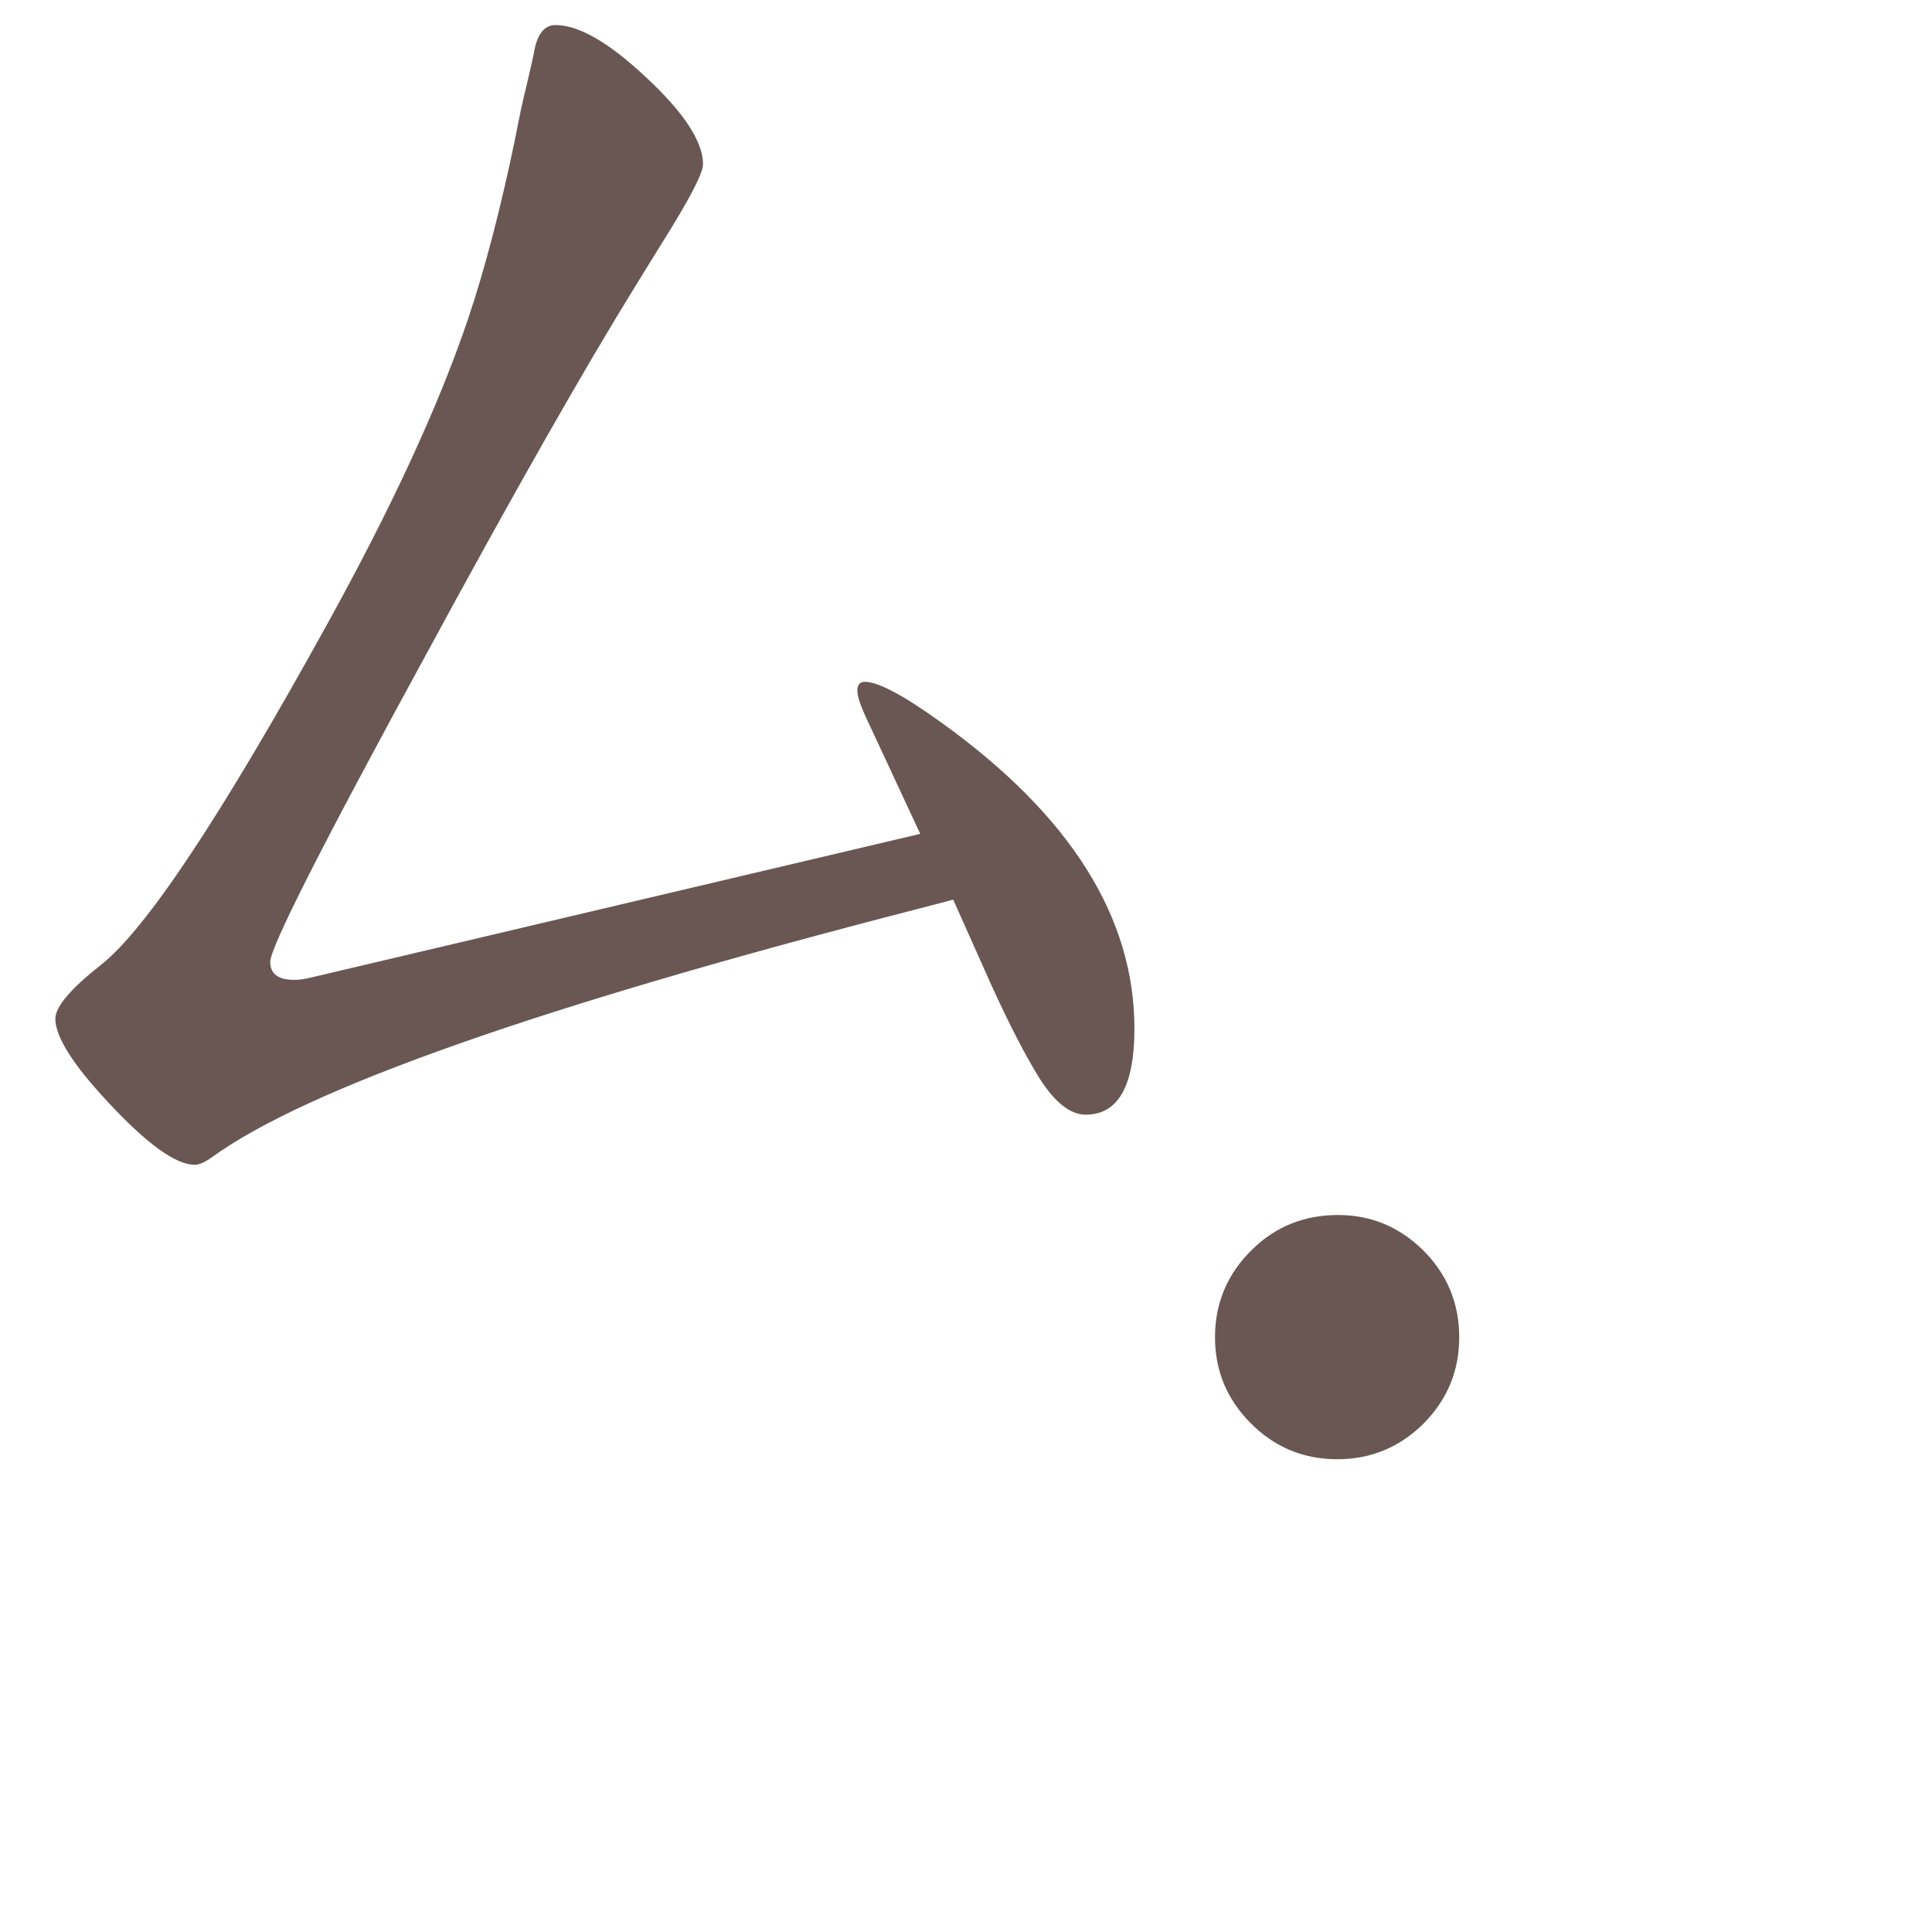
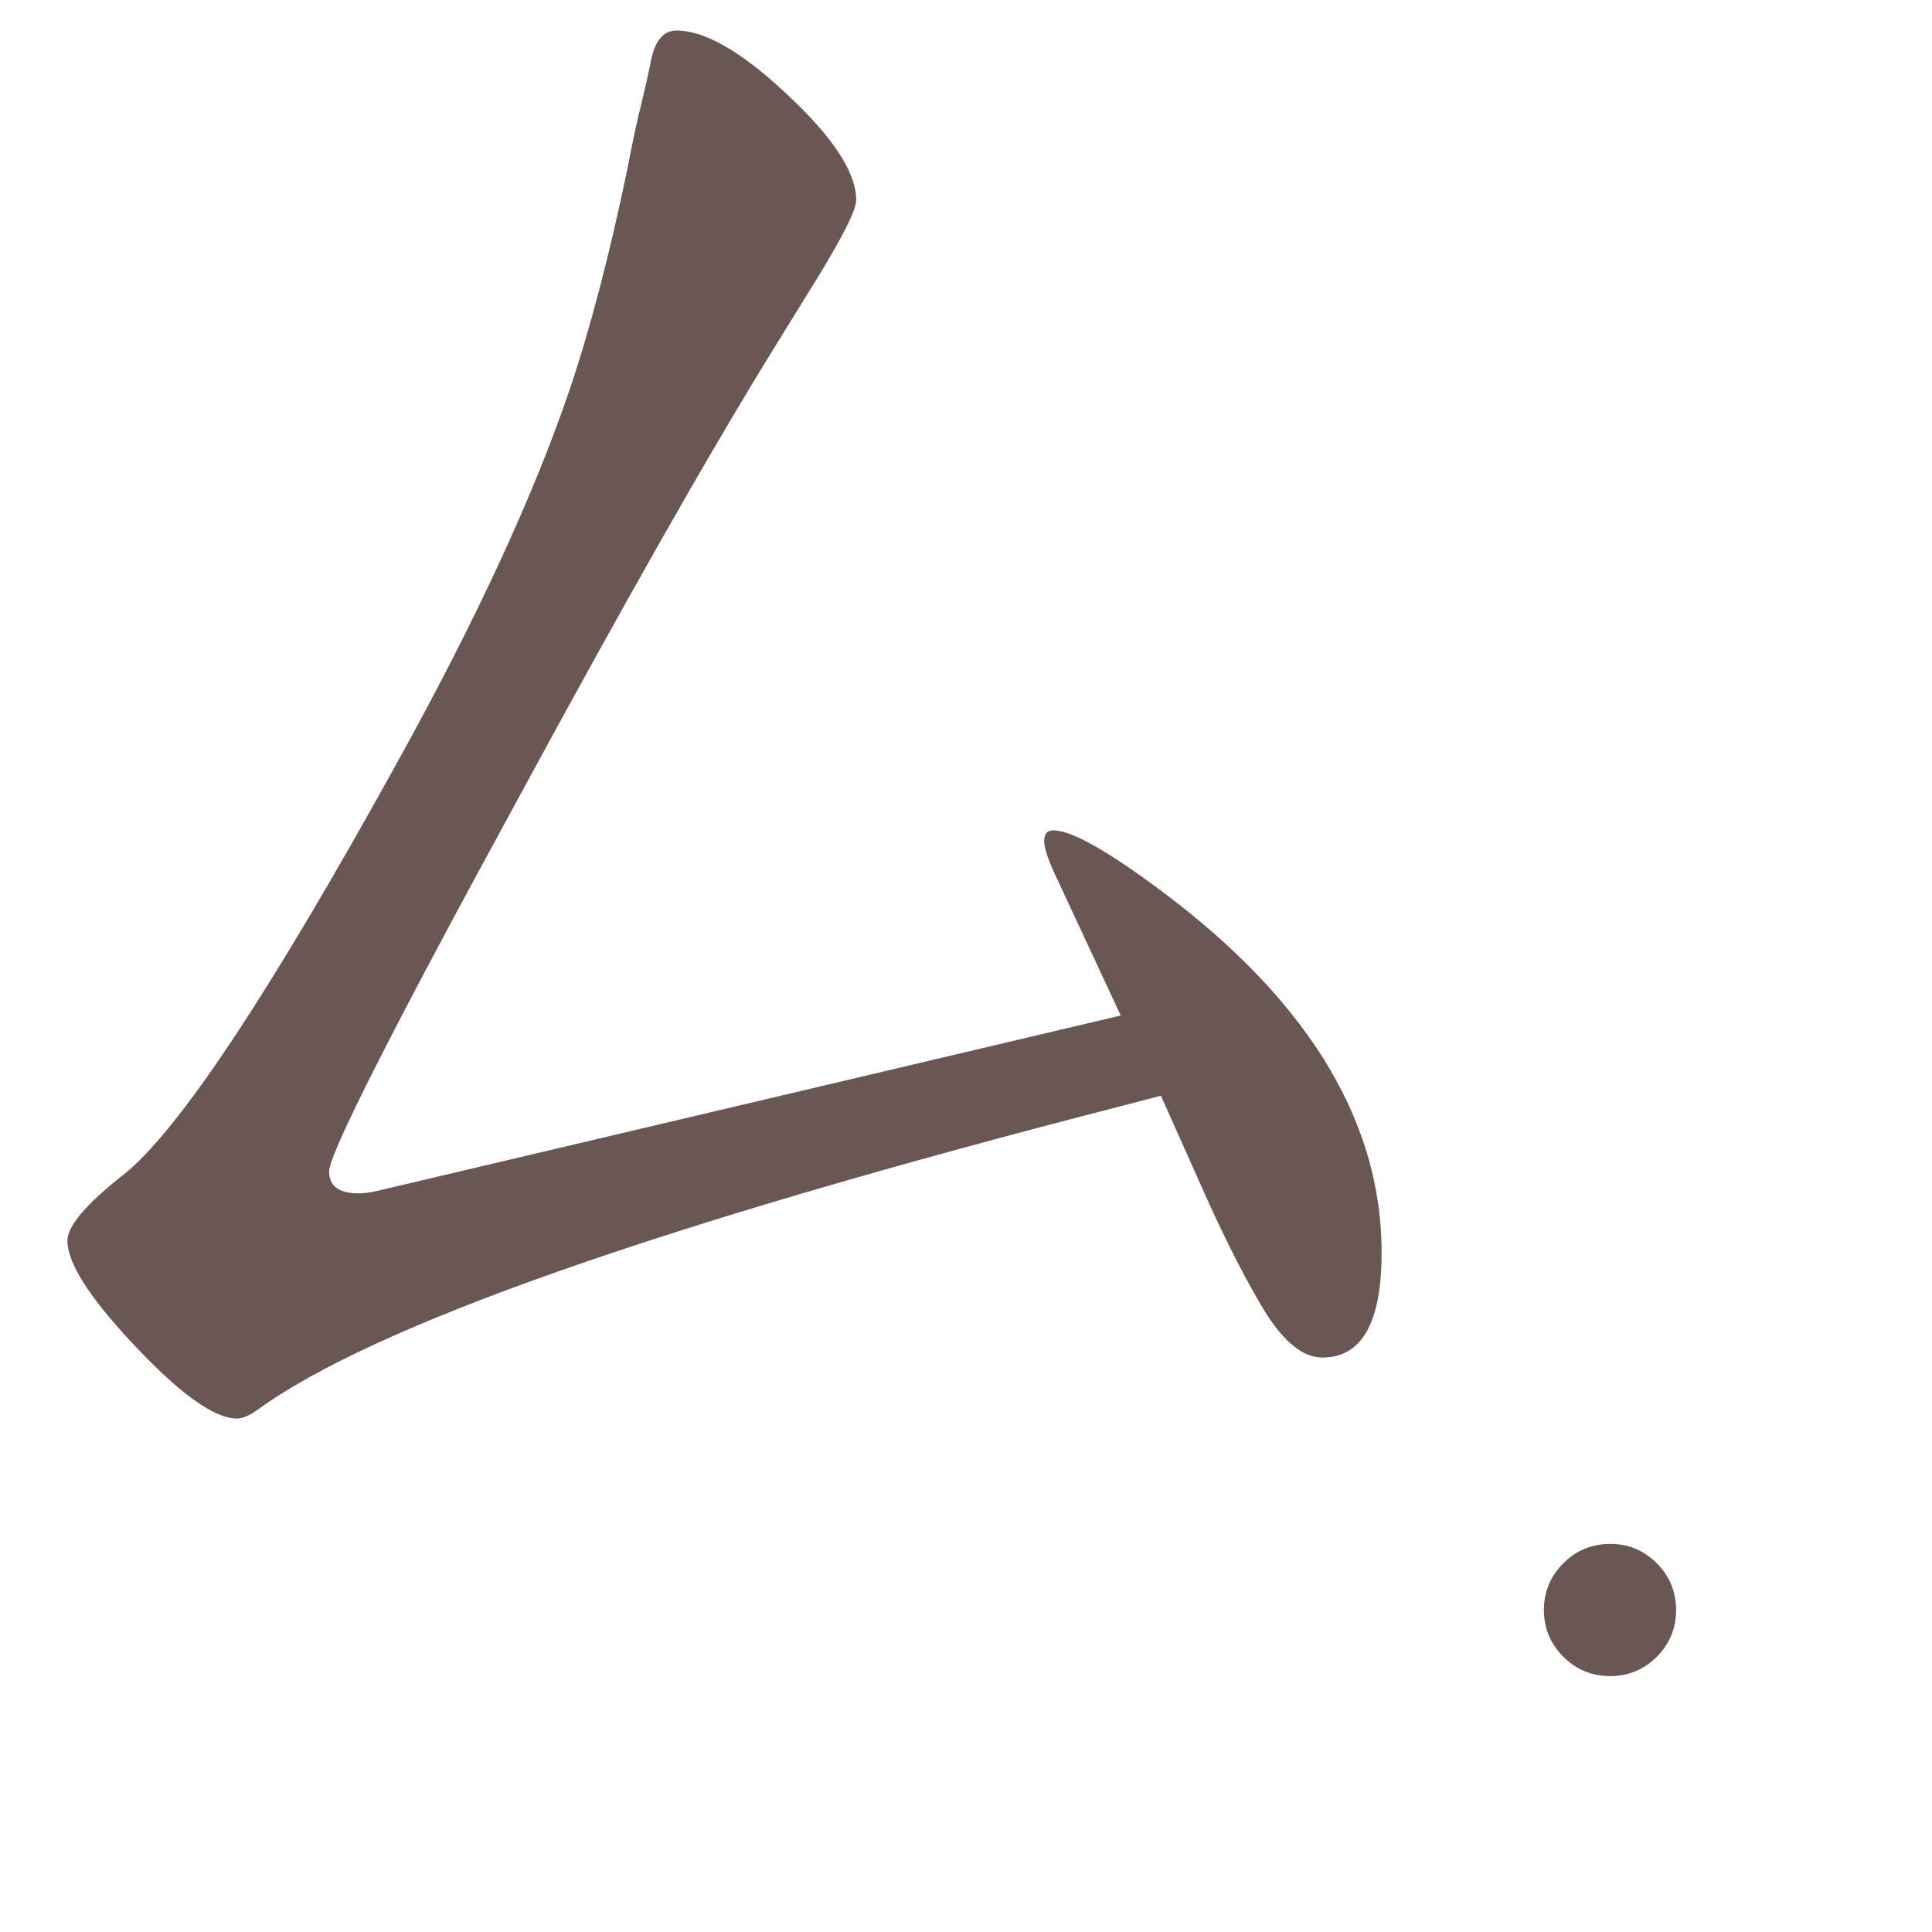
- <svg xmlns="http://www.w3.org/2000/svg" width="24mm" height="24mm" viewBox="0 0 24 24" version="1.1" id="svg3255">
-   <defs id="defs3249" />
-   <g id="layer1" transform="translate(-194.375,-50.74405)">
-     <g id="g2400" transform="matrix(0.8210912,0,0,0.8210912,-14.49083,-78.07823)">
-       <rect style="fill:none;fill-opacity:0.6;stroke-width:0.083" id="rect233-5-7-5-9-1-6-6-3" width="29.229" height="29.229" x="254.376" y="156.892" />
-       <g id="g4191-0" transform="matrix(0.6158185,0,0,0.6158185,198.5488,40.40179)">
+ <svg xmlns="http://www.w3.org/2000/svg" width="24mm" height="24mm" viewBox="0 0 24 24" version="1.1" id="svg4953">
+   <defs id="defs4947" />
+   <g id="layer1" transform="translate(-93.83333,-136.1667)">
+     <g id="g4929" transform="translate(-163.1573,-23.33959)">
+       <rect style="fill:none;fill-opacity:0.6;stroke-width:0.068" id="rect233-5-7-5-9-1-6-6-3" width="24" height="24" x="256.991" y="159.506" />
+       <g id="g4191-0" transform="matrix(0.6158185,0,0,0.6158185,201.1635,43.01649)">
        <rect style="fill:none;fill-opacity:0.6;stroke-width:0.083" id="rect233-3-2-8-6" width="29.229" height="29.229" x="90.655" y="189.162" />
        <path d="m 114.073,211.265 -0.846,0.221 q -13.871,3.569 -17.367,6.108 -0.258,0.184 -0.423,0.184 -0.699,0 -2.134,-1.545 -1.288,-1.38 -1.288,-2.042 0,-0.442 1.122,-1.325 1.656,-1.306 5.537,-8.334 2.392,-4.323 3.477,-7.524 0.625,-1.858 1.159,-4.434 0.166,-0.865 0.276,-1.288 0.147,-0.625 0.184,-0.809 0.11,-0.699 0.533,-0.699 0.846,0 2.189,1.251 1.435,1.325 1.435,2.171 0,0.331 -1.03,1.968 l -0.625,1.012 q -1.932,3.127 -5.133,9.033 -3.845,7.046 -3.845,7.58 0,0.442 0.589,0.442 0.184,0 0.405,-0.055 l 14.975,-3.532 -1.251,-2.686 q -0.294,-0.607 -0.294,-0.828 0,-0.221 0.184,-0.221 0.497,0 1.895,1.012 4.728,3.403 4.728,7.506 0,2.116 -1.196,2.116 -0.57,0 -1.141,-0.901 -0.533,-0.865 -1.177,-2.281 z" style="font-weight:bold;font-size:11.289px;line-height:1.25;font-family:MOESongUN;-inkscape-font-specification:'MOESongUN Bold';letter-spacing:0px;word-spacing:0px;fill:#6a5753;fill-opacity:1;stroke-width:0.883" id="path594-5-1" />
      </g>
-       <g id="g4646-5" transform="matrix(0.6158185,0,0,0.6158185,160.209,165.1003)">
+       <g id="g4646-5" transform="matrix(0.2736971,0,0,0.2736971,226.1478,174.1637)">
        <rect style="fill:none;fill-opacity:0.6;stroke-width:0.083" id="rect233-5-5" width="29.229" height="29.229" x="171.148" y="4.905" />
        <path d="m 185.787,16.52 q 1.204,0 2.08,0.857 0.896,0.886 0.896,2.148 0,1.233 -0.876,2.119 -0.886,0.876 -2.119,0.876 -1.262,0 -2.148,-0.905 -0.857,-0.876 -0.857,-2.09 0,-1.281 0.934,-2.177 0.857,-0.828 2.09,-0.828 z" style="font-weight:bold;font-size:11.289px;line-height:1.25;font-family:MOESongUN;-inkscape-font-specification:'MOESongUN Bold';letter-spacing:0px;word-spacing:0px;fill:#6a5753;fill-opacity:1;stroke-width:0.462" id="path628-2-4" />
      </g>
    </g>
  </g>
</svg>
